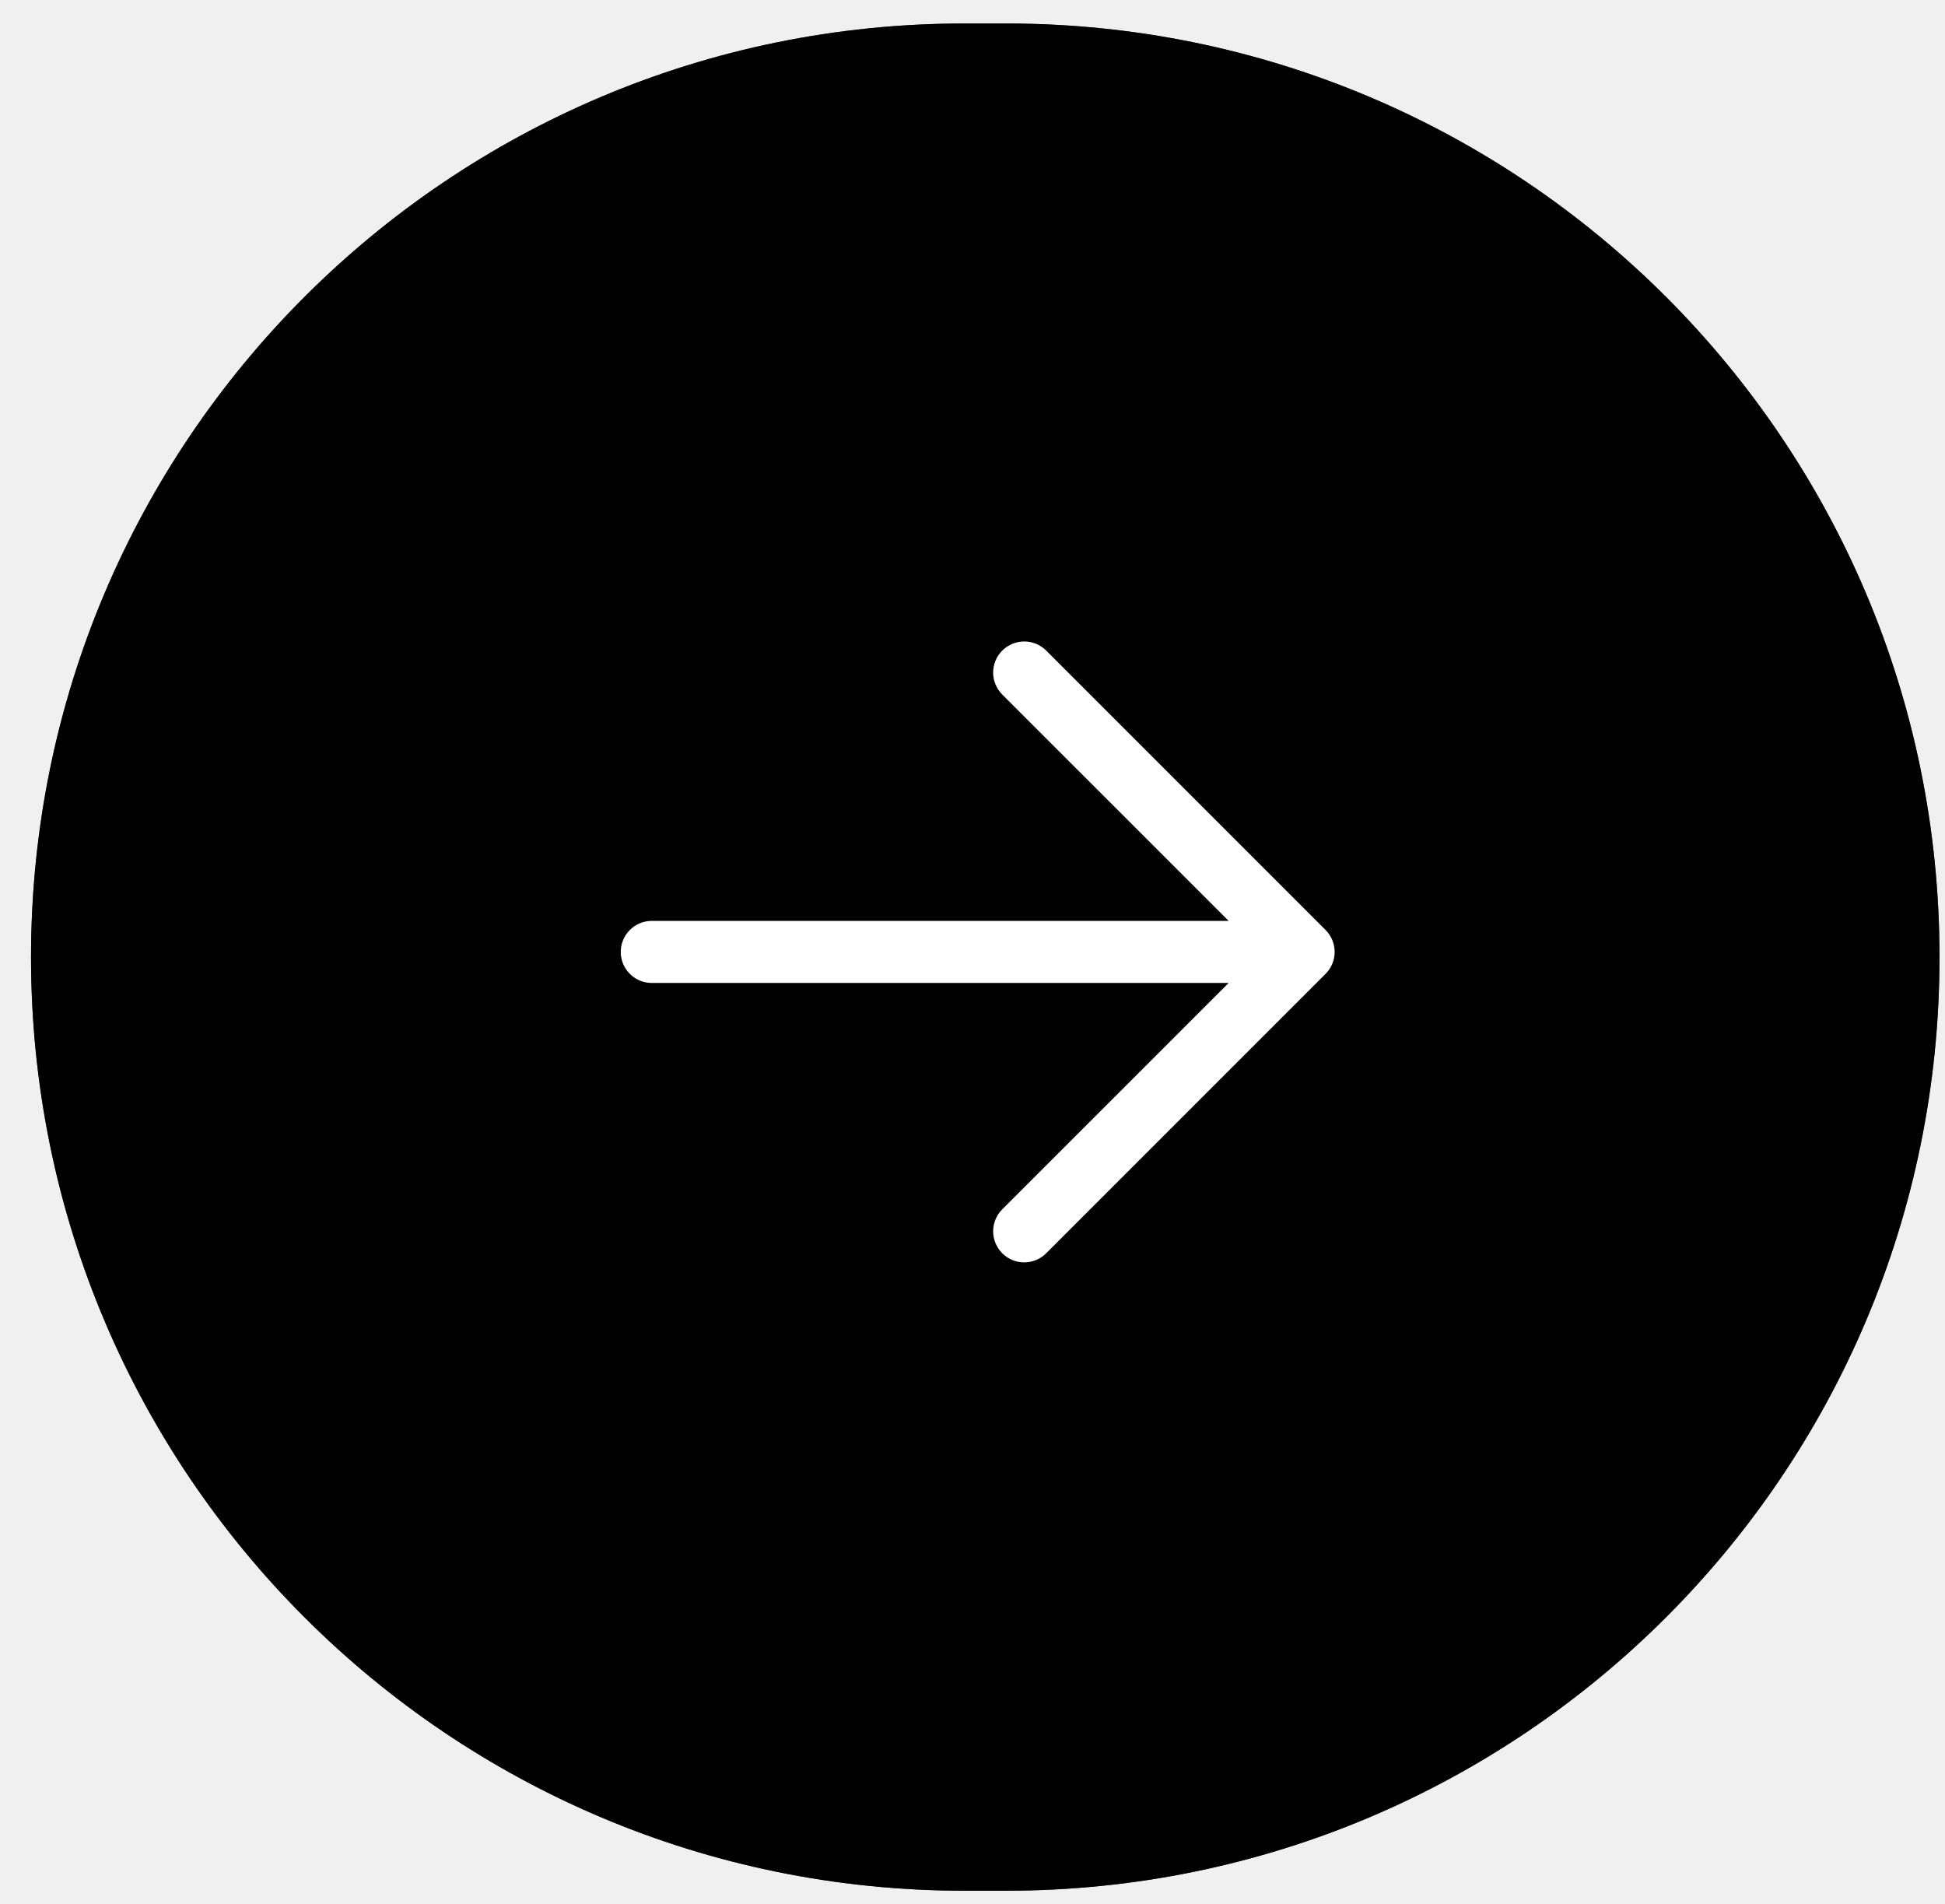
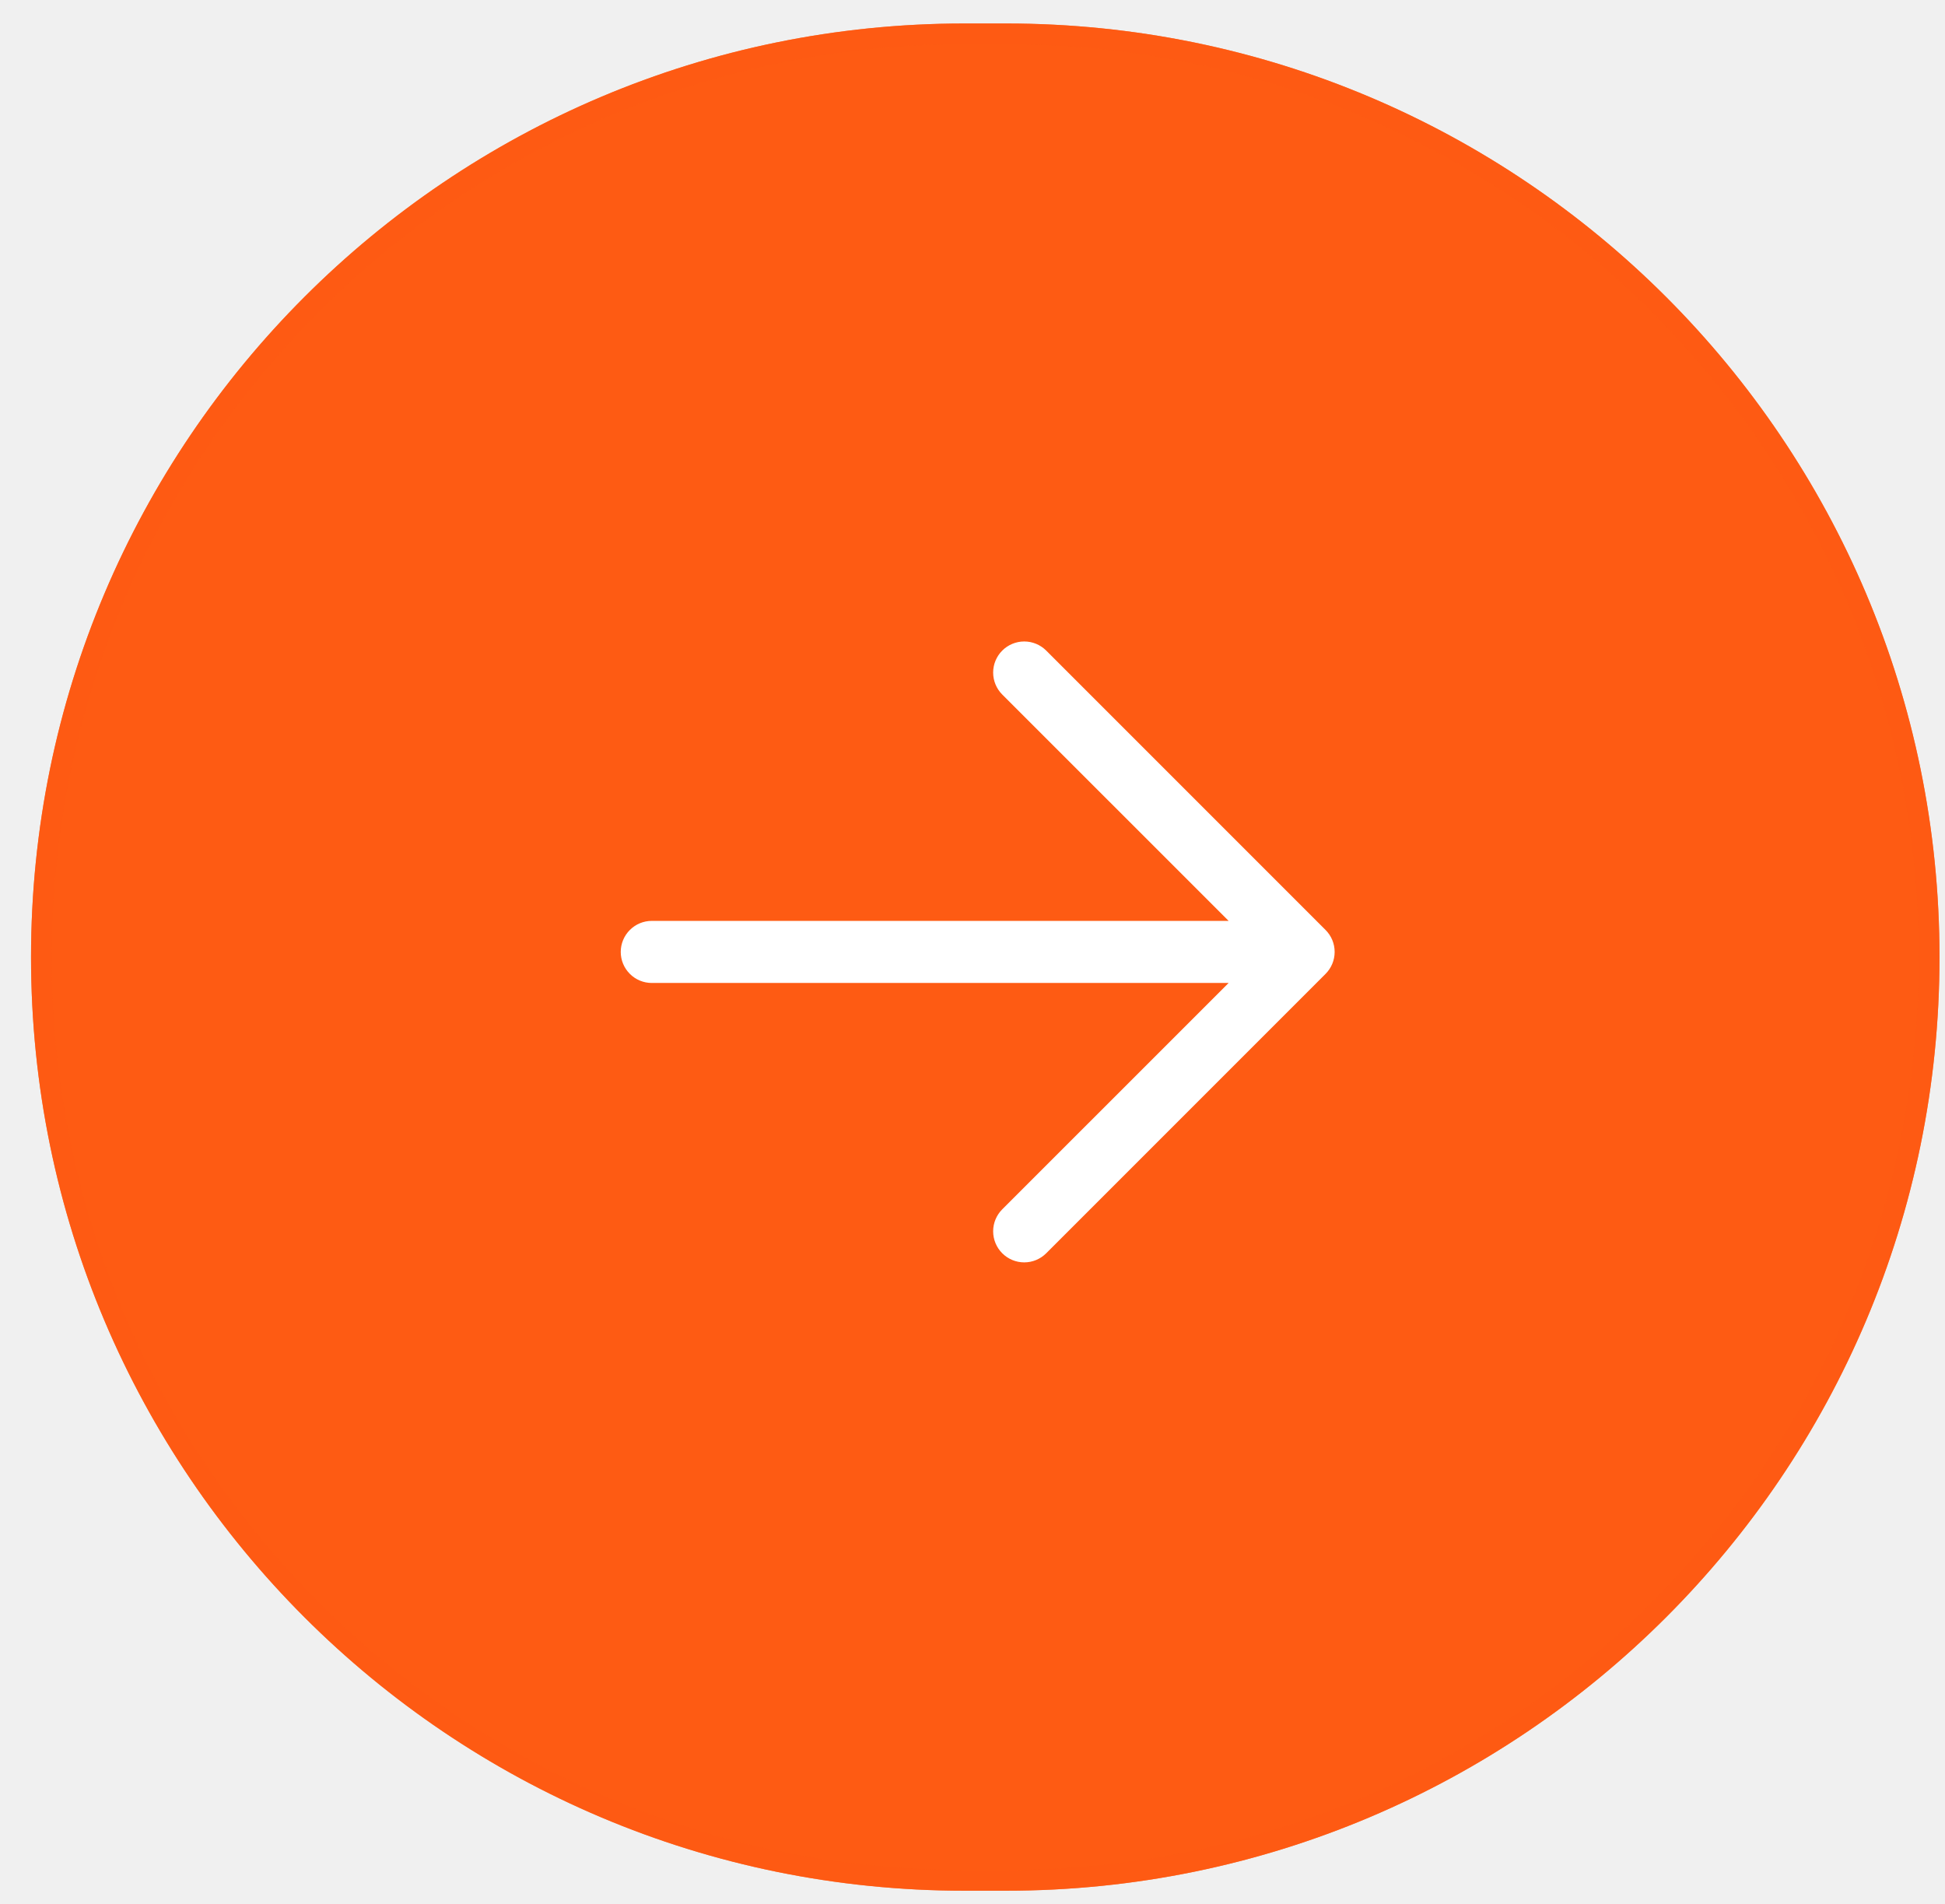
- <svg xmlns="http://www.w3.org/2000/svg" width="47" height="46" viewBox="0 0 47 46" fill="none">
-   <rect width="46.117" height="45.115" rx="22.557" transform="matrix(1 0 0 -1 0.75 45.6826)" fill="black" />
-   <rect x="0.25" y="-0.25" width="45.617" height="44.615" rx="22.307" transform="matrix(1 0 0 -1 0.75 45.1826)" stroke="black" stroke-opacity="0.7" stroke-width="0.5" />
+ <svg xmlns="http://www.w3.org/2000/svg" width="47" height="46" viewBox="0 0 47 46" fill="#FE5B13">
+   <rect width="46.117" height="45.115" rx="22.557" transform="matrix(1 0 0 -1 0.75 45.6826)" fill="#FE5B13" />
+   <rect x="0.25" y="-0.25" width="45.617" height="44.615" rx="22.307" transform="matrix(1 0 0 -1 0.75 45.1826)" stroke="#FE5B13" stroke-opacity="0.7" stroke-width="0.5" />
  <path d="M29.689 22.25H15.75C15.551 22.25 15.36 22.329 15.22 22.47C15.079 22.61 15 22.801 15 23C15 23.199 15.079 23.39 15.22 23.53C15.36 23.671 15.551 23.75 15.75 23.75H29.689L24.219 29.219C24.078 29.36 23.999 29.551 23.999 29.75C23.999 29.949 24.078 30.14 24.219 30.281C24.36 30.422 24.551 30.501 24.75 30.501C24.949 30.501 25.14 30.422 25.281 30.281L32.031 23.531C32.101 23.461 32.156 23.378 32.194 23.287C32.232 23.196 32.251 23.099 32.251 23C32.251 22.901 32.232 22.804 32.194 22.712C32.156 22.621 32.101 22.539 32.031 22.469L25.281 15.719C25.14 15.578 24.949 15.499 24.75 15.499C24.551 15.499 24.36 15.578 24.219 15.719C24.078 15.86 23.999 16.051 23.999 16.25C23.999 16.449 24.078 16.64 24.219 16.781L29.689 22.25Z" fill="white" />
</svg>
